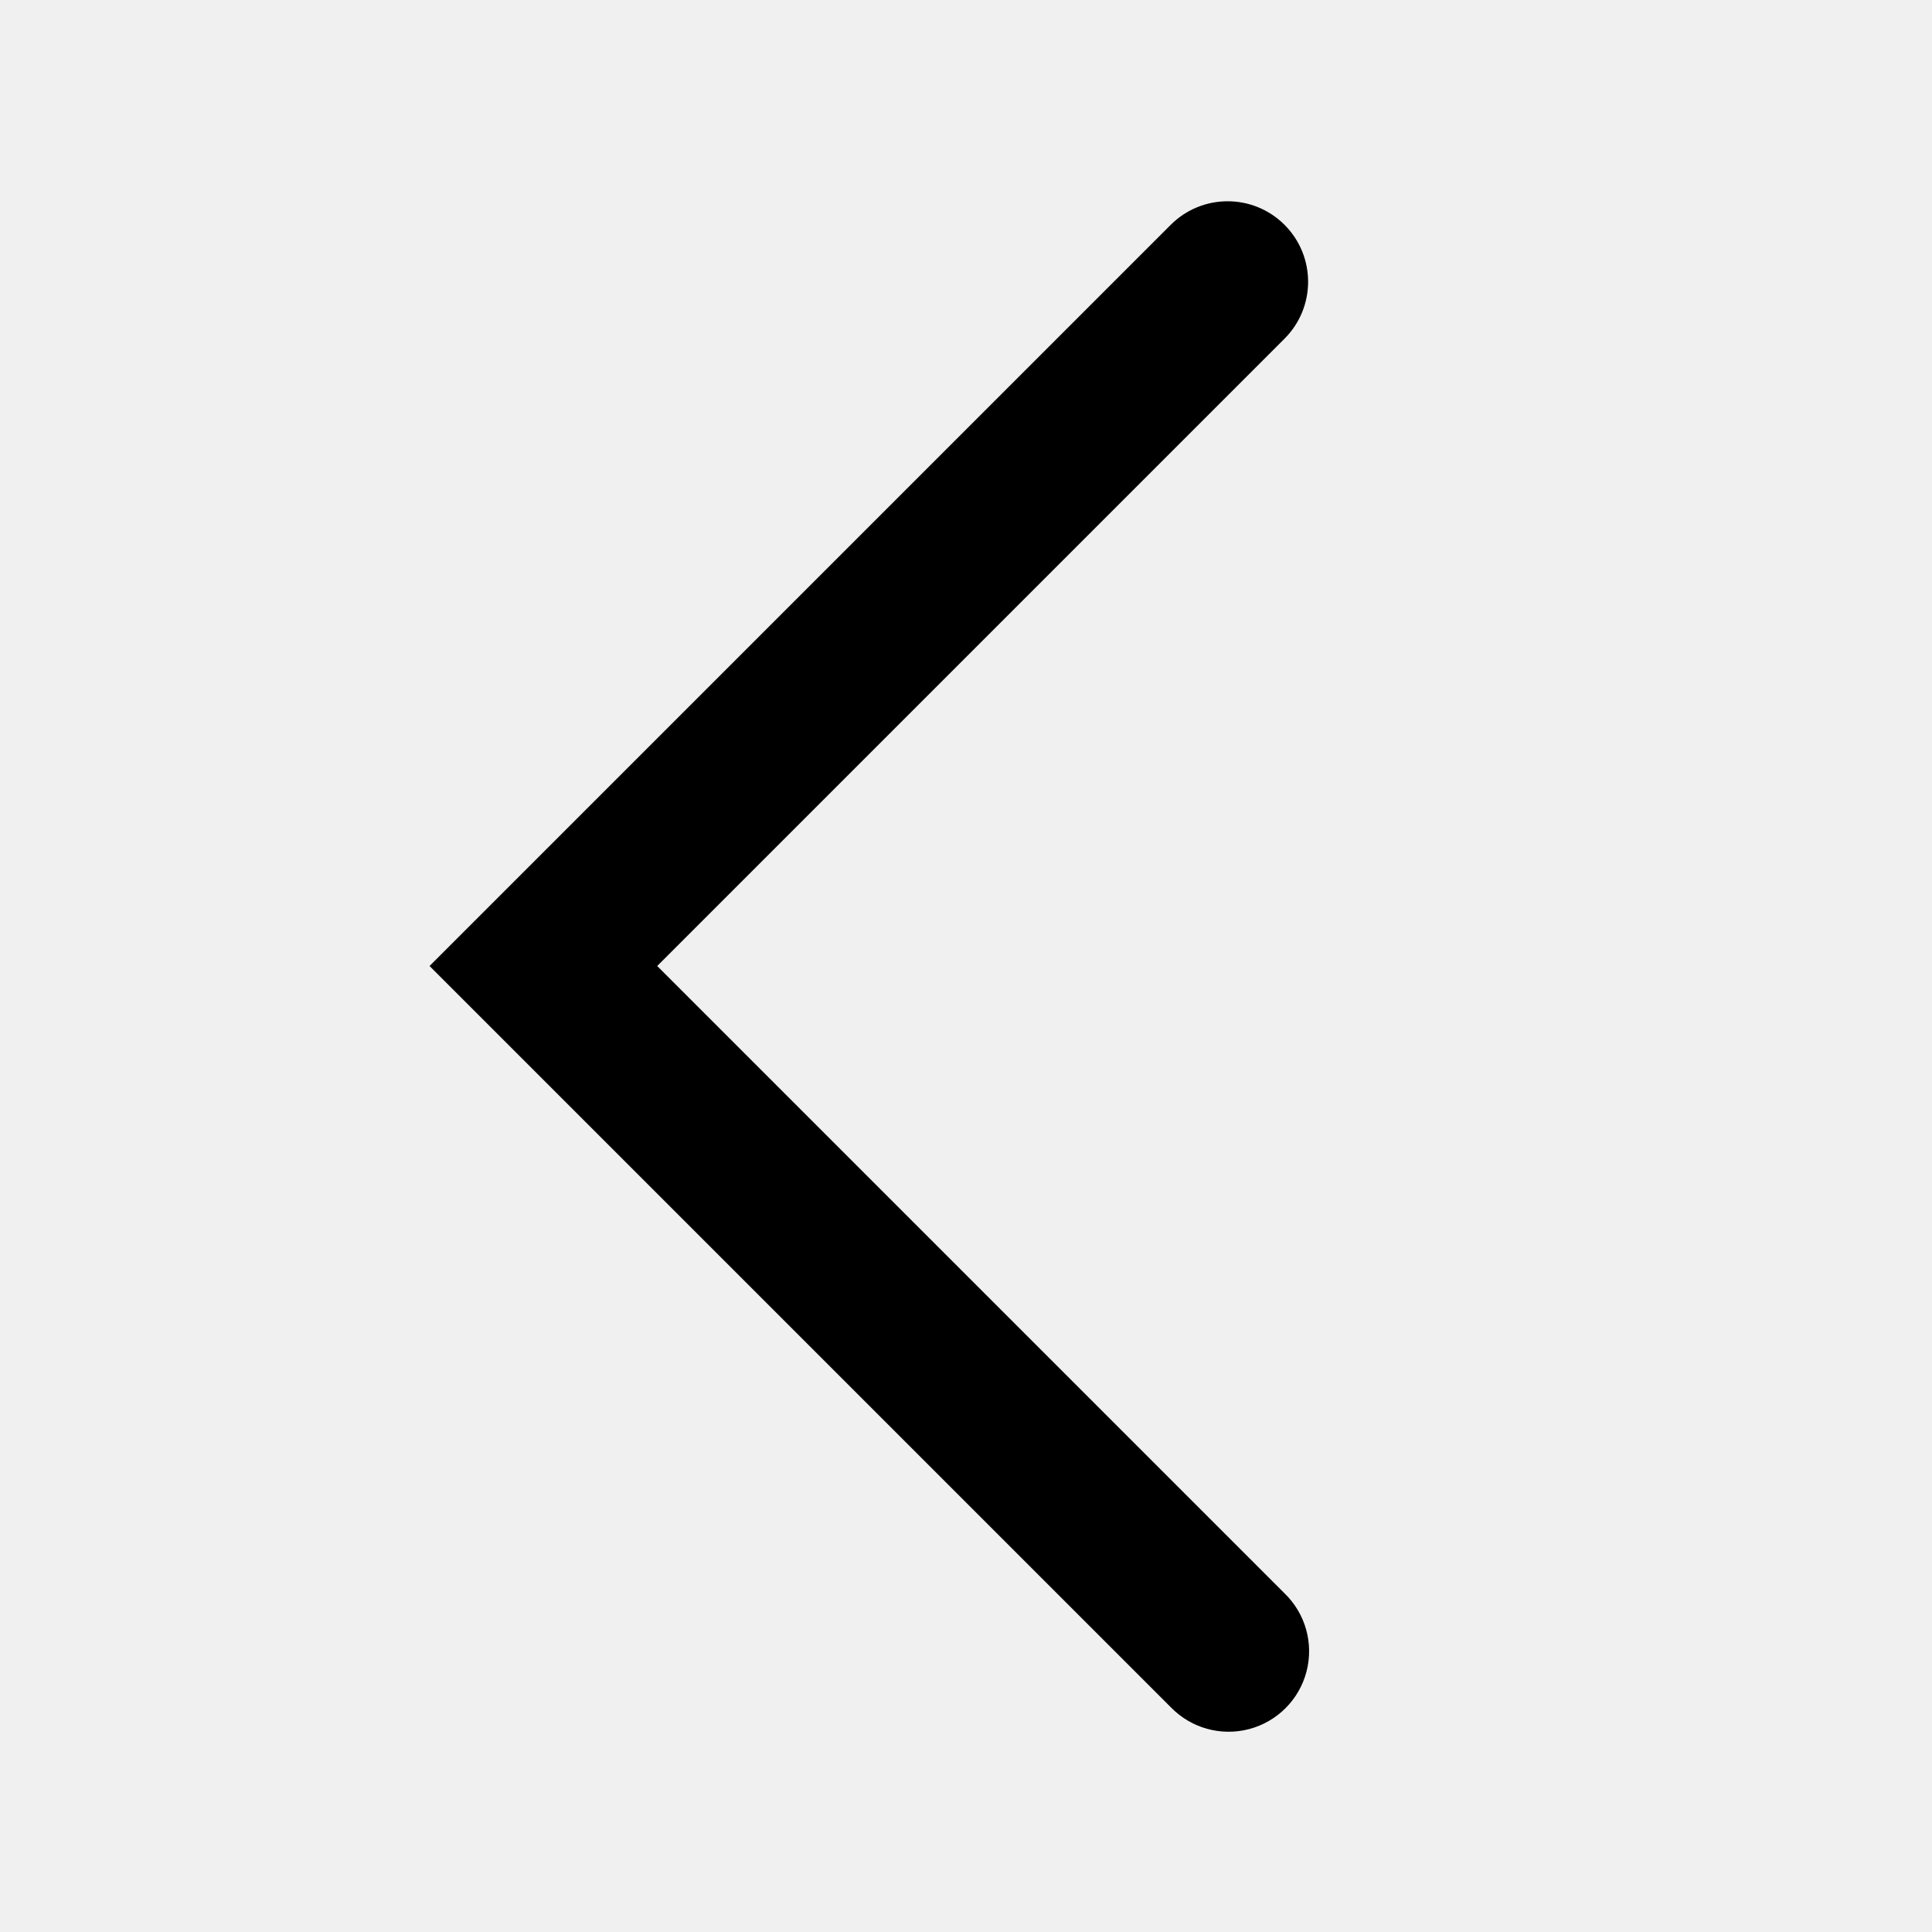
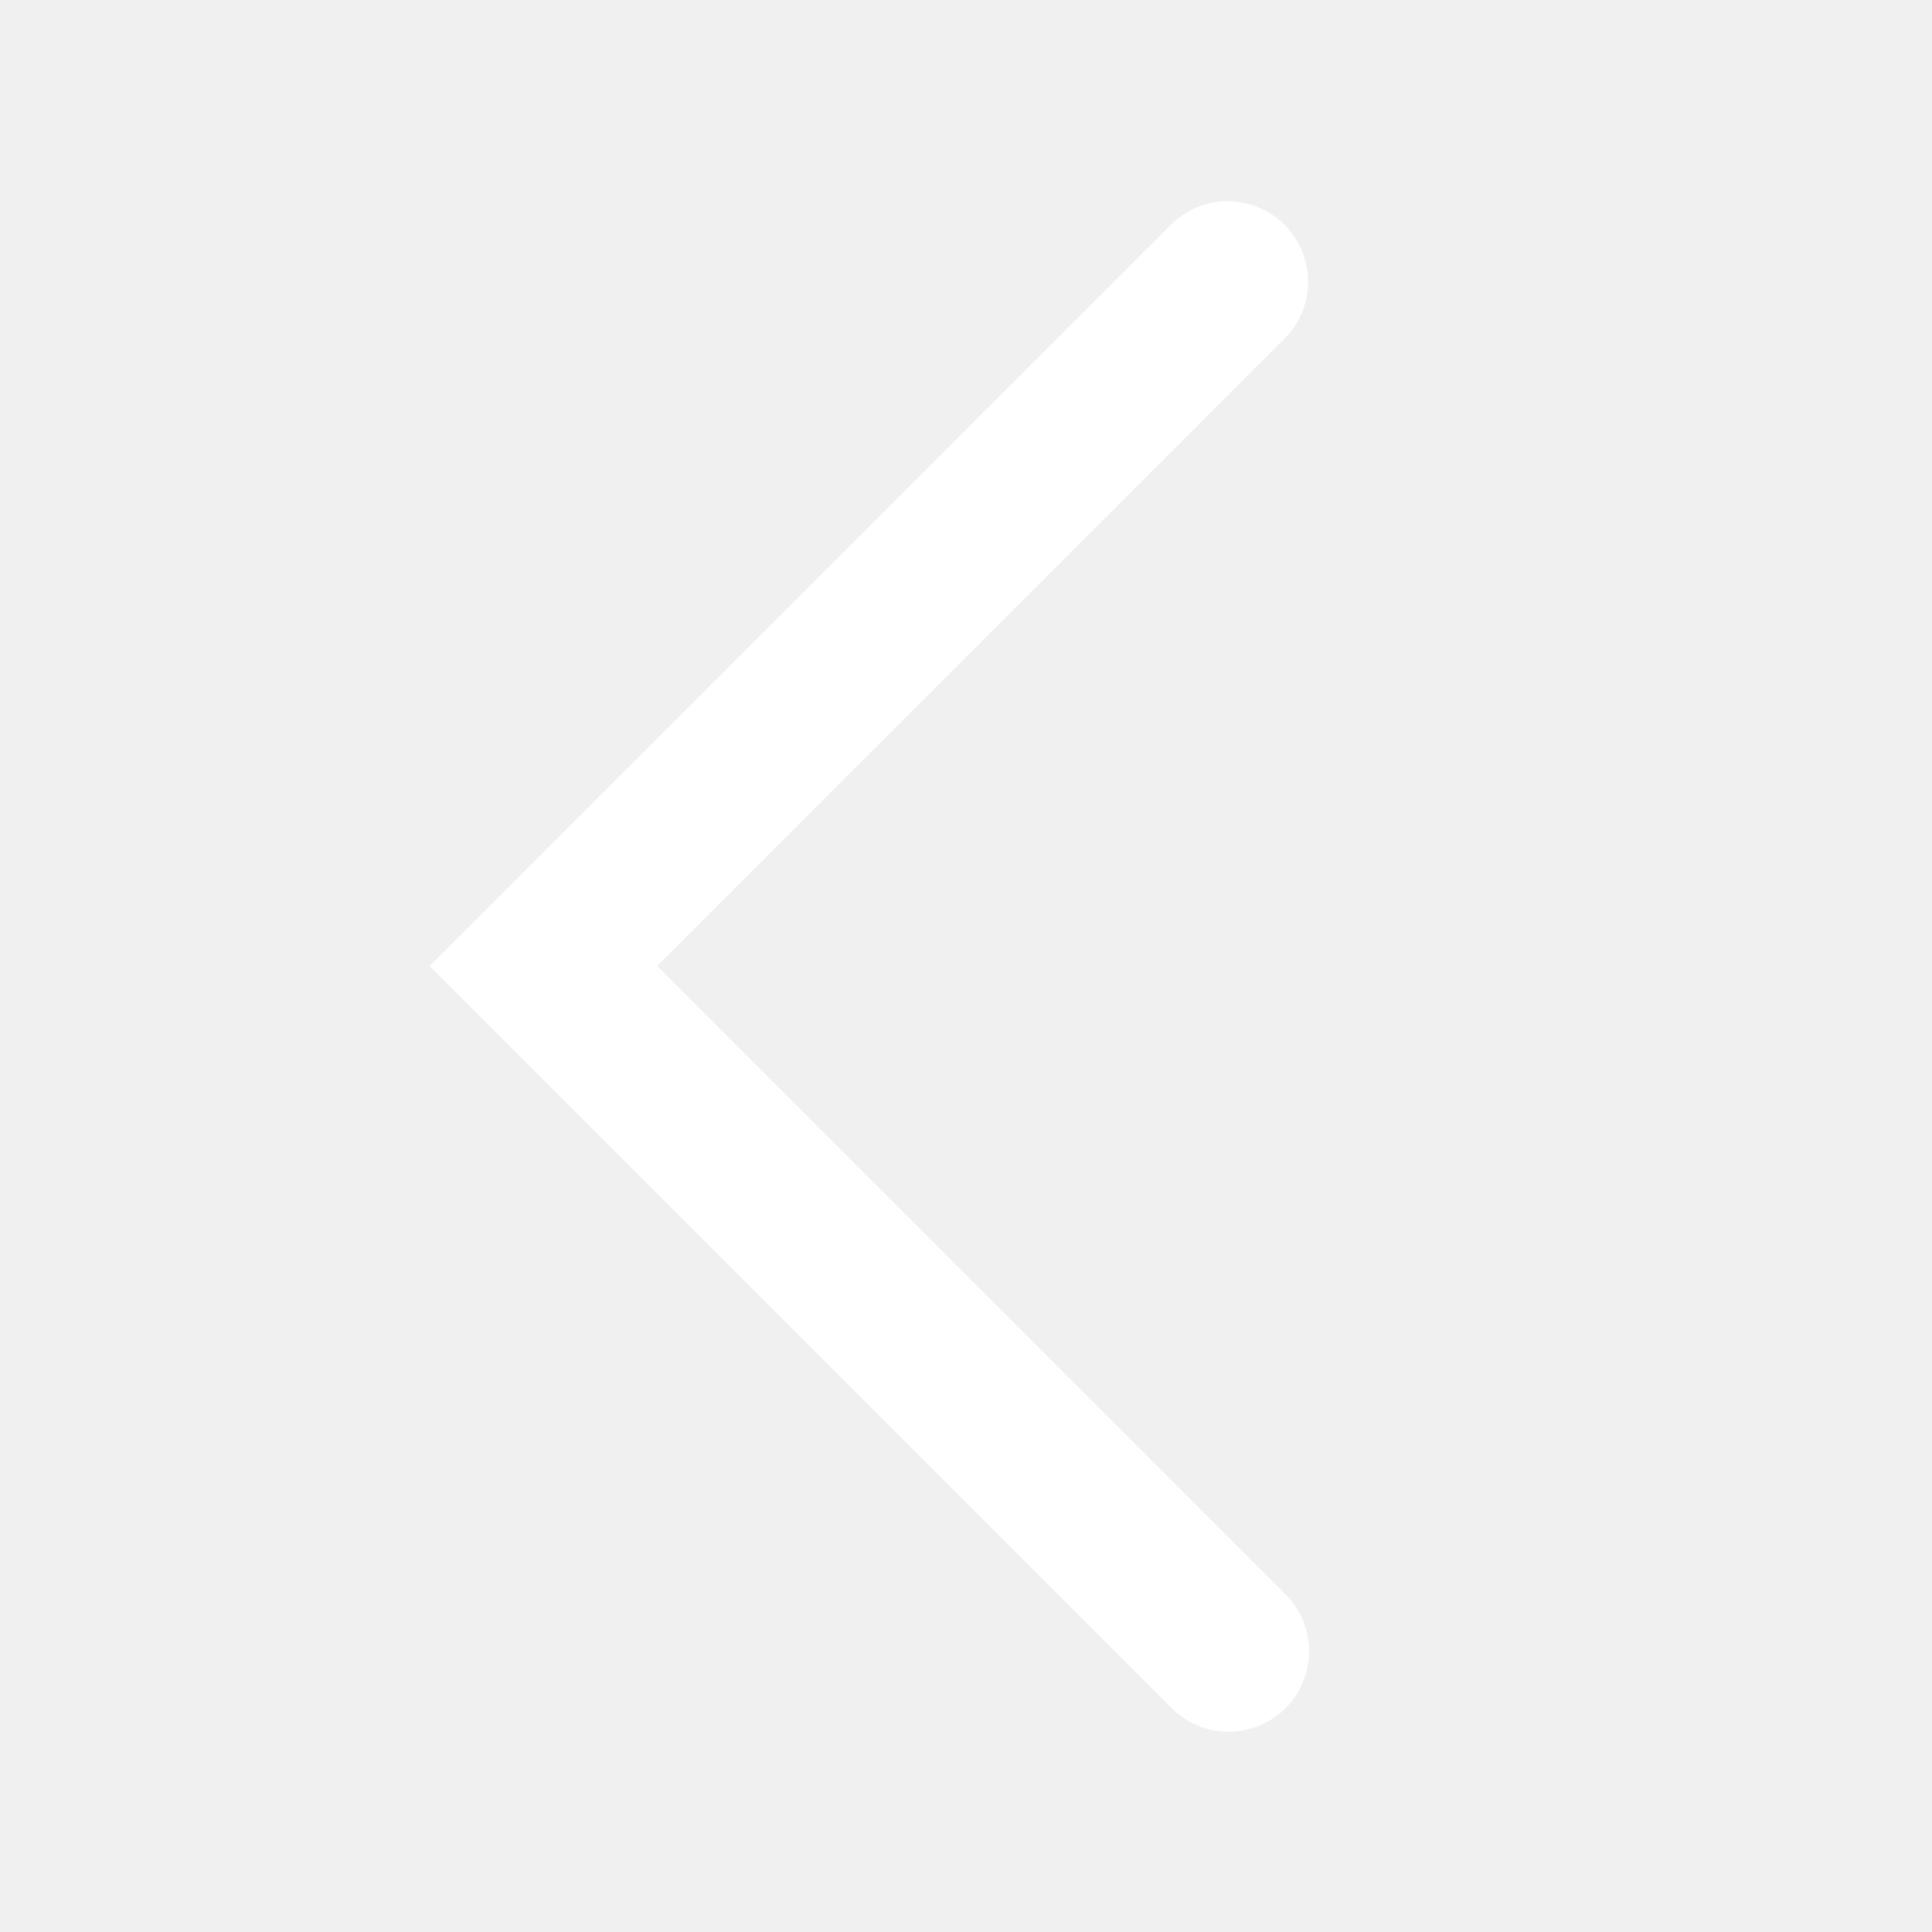
- <svg role="img" height="24" width="24" class="Svg-sc-1bi12j5-0 eENWnB IYDlXmBmmUKHveMzIPCF" viewBox="0 0 24 24">
-   <path fill="currentColor" d="M15.957 2.793a1 1 0 010 1.414L8.164 12l7.793 7.793a1 1 0 11-1.414 1.414L5.336 12l9.207-9.207a1 1 0 011.414 0z" />
+ <svg xmlns="http://www.w3.org/2000/svg" role="img" height="24" width="24" class="Svg-sc-1bi12j5-0 eENWnB IYDlXmBmmUKHveMzIPCF" viewBox="0 0 24 24">
+   <path fill="white" d="M15.957 2.793a1 1 0 010 1.414L8.164 12l7.793 7.793a1 1 0 11-1.414 1.414L5.336 12l9.207-9.207a1 1 0 011.414 0z" />
</svg>
